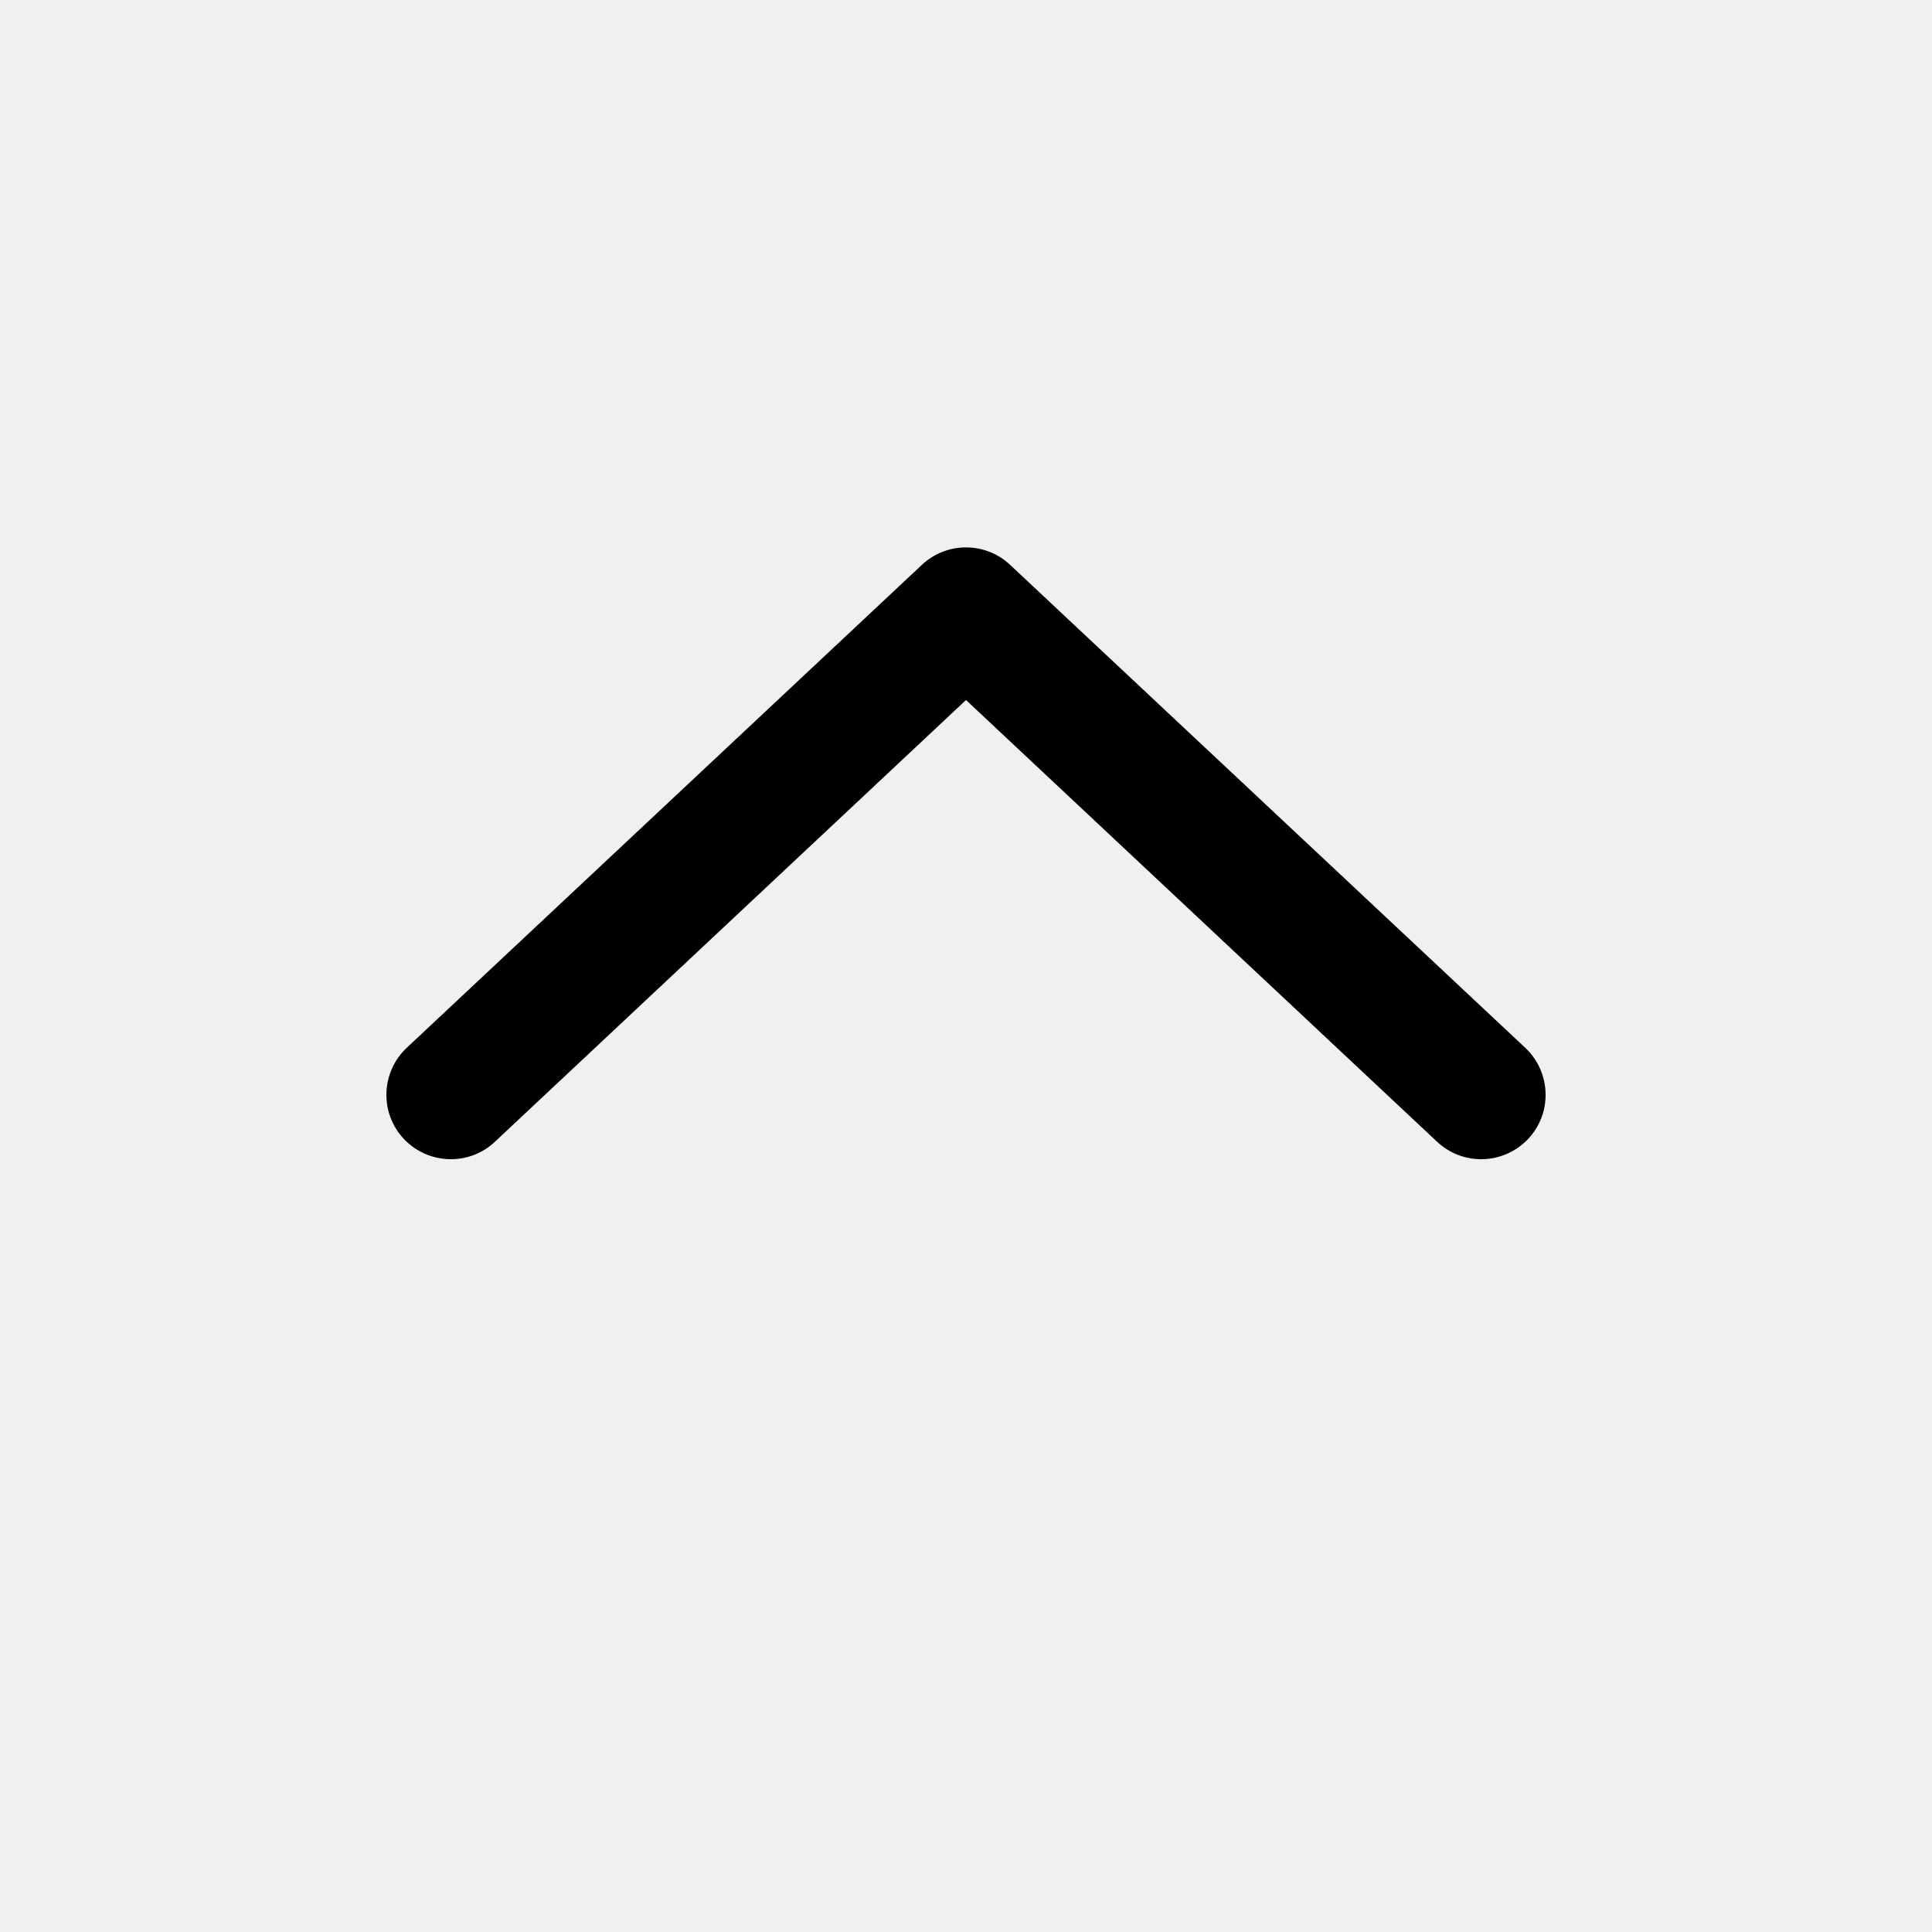
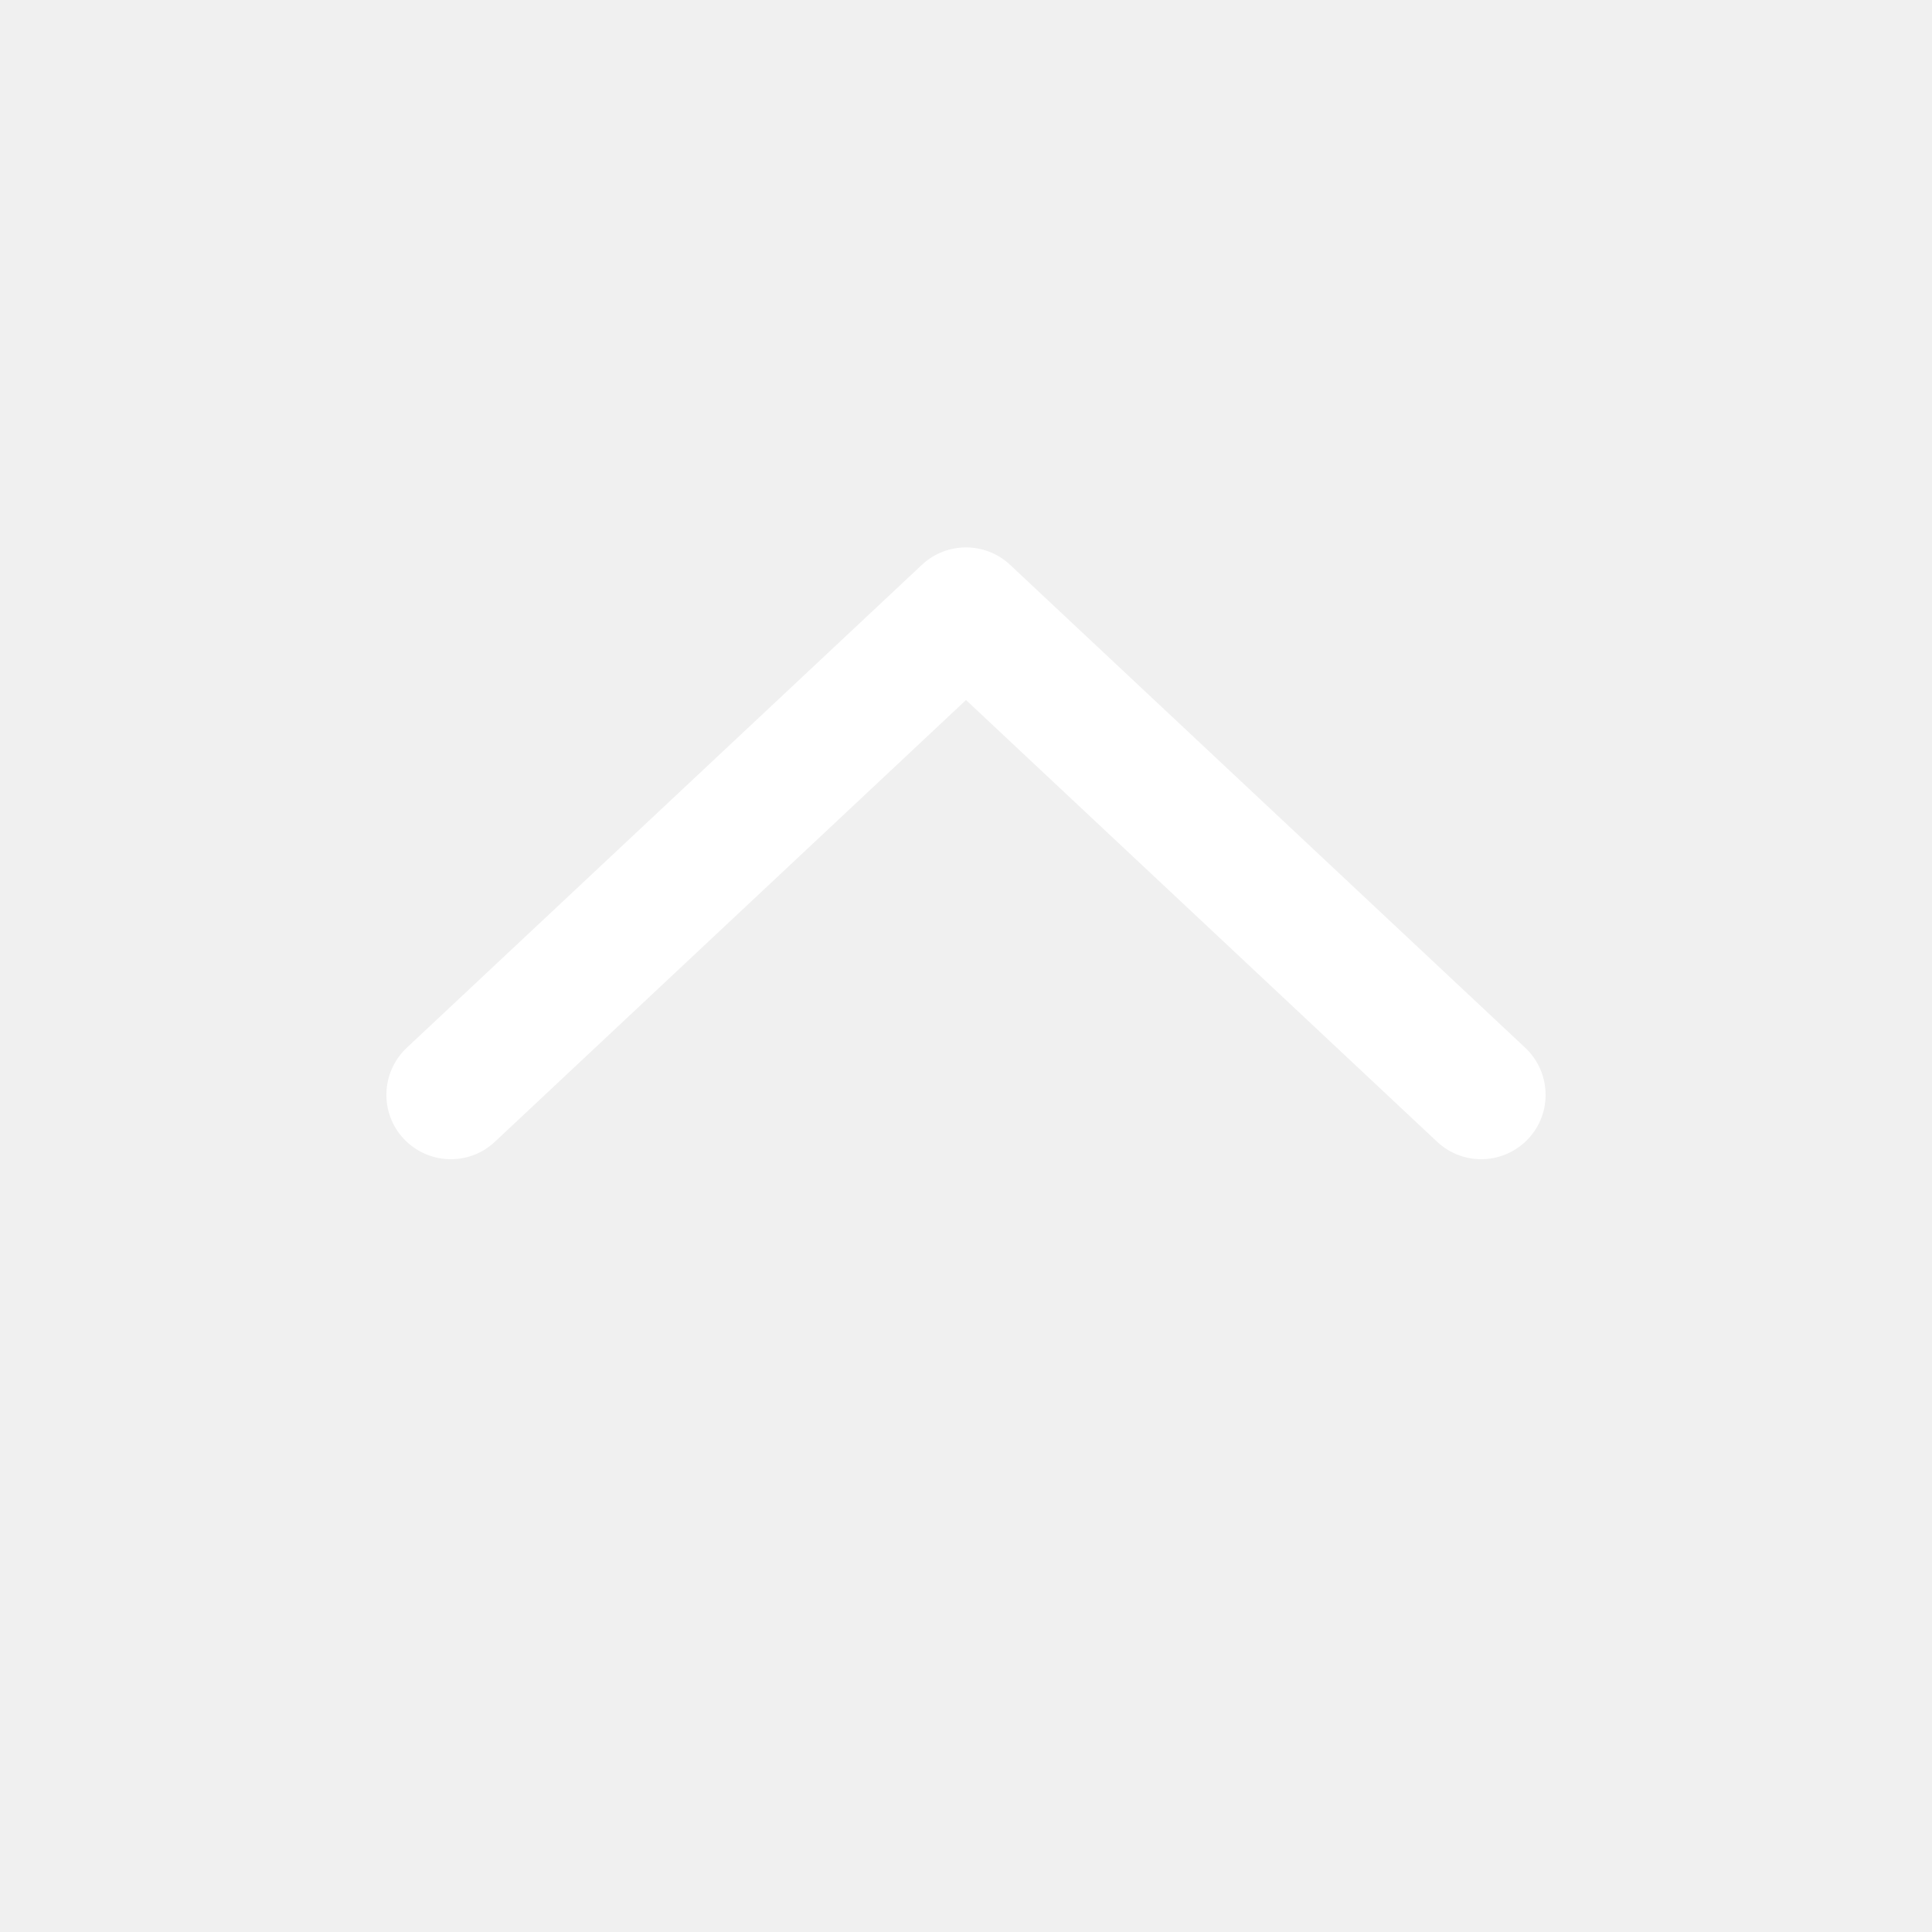
<svg xmlns="http://www.w3.org/2000/svg" width="15" height="15" viewBox="0 0 15 15" fill="none">
-   <path d="M3.135 8.842C3.324 9.043 3.641 9.054 3.842 8.865L7.5 5.435L11.158 8.865C11.36 9.054 11.676 9.043 11.865 8.842C12.054 8.641 12.043 8.324 11.842 8.135L7.842 4.385C7.65 4.205 7.35 4.205 7.158 4.385L3.158 8.135C2.957 8.324 2.946 8.641 3.135 8.842Z" fill="currentColor" fill-rule="evenodd" clip-rule="evenodd" />
+   <path d="M3.135 8.842C3.324 9.043 3.641 9.054 3.842 8.865L7.5 5.435L11.158 8.865C11.36 9.054 11.676 9.043 11.865 8.842C12.054 8.641 12.043 8.324 11.842 8.135L7.842 4.385C7.65 4.205 7.35 4.205 7.158 4.385L3.158 8.135C2.957 8.324 2.946 8.641 3.135 8.842Z" fill="white" fill-rule="evenodd" clip-rule="evenodd" />
</svg>
